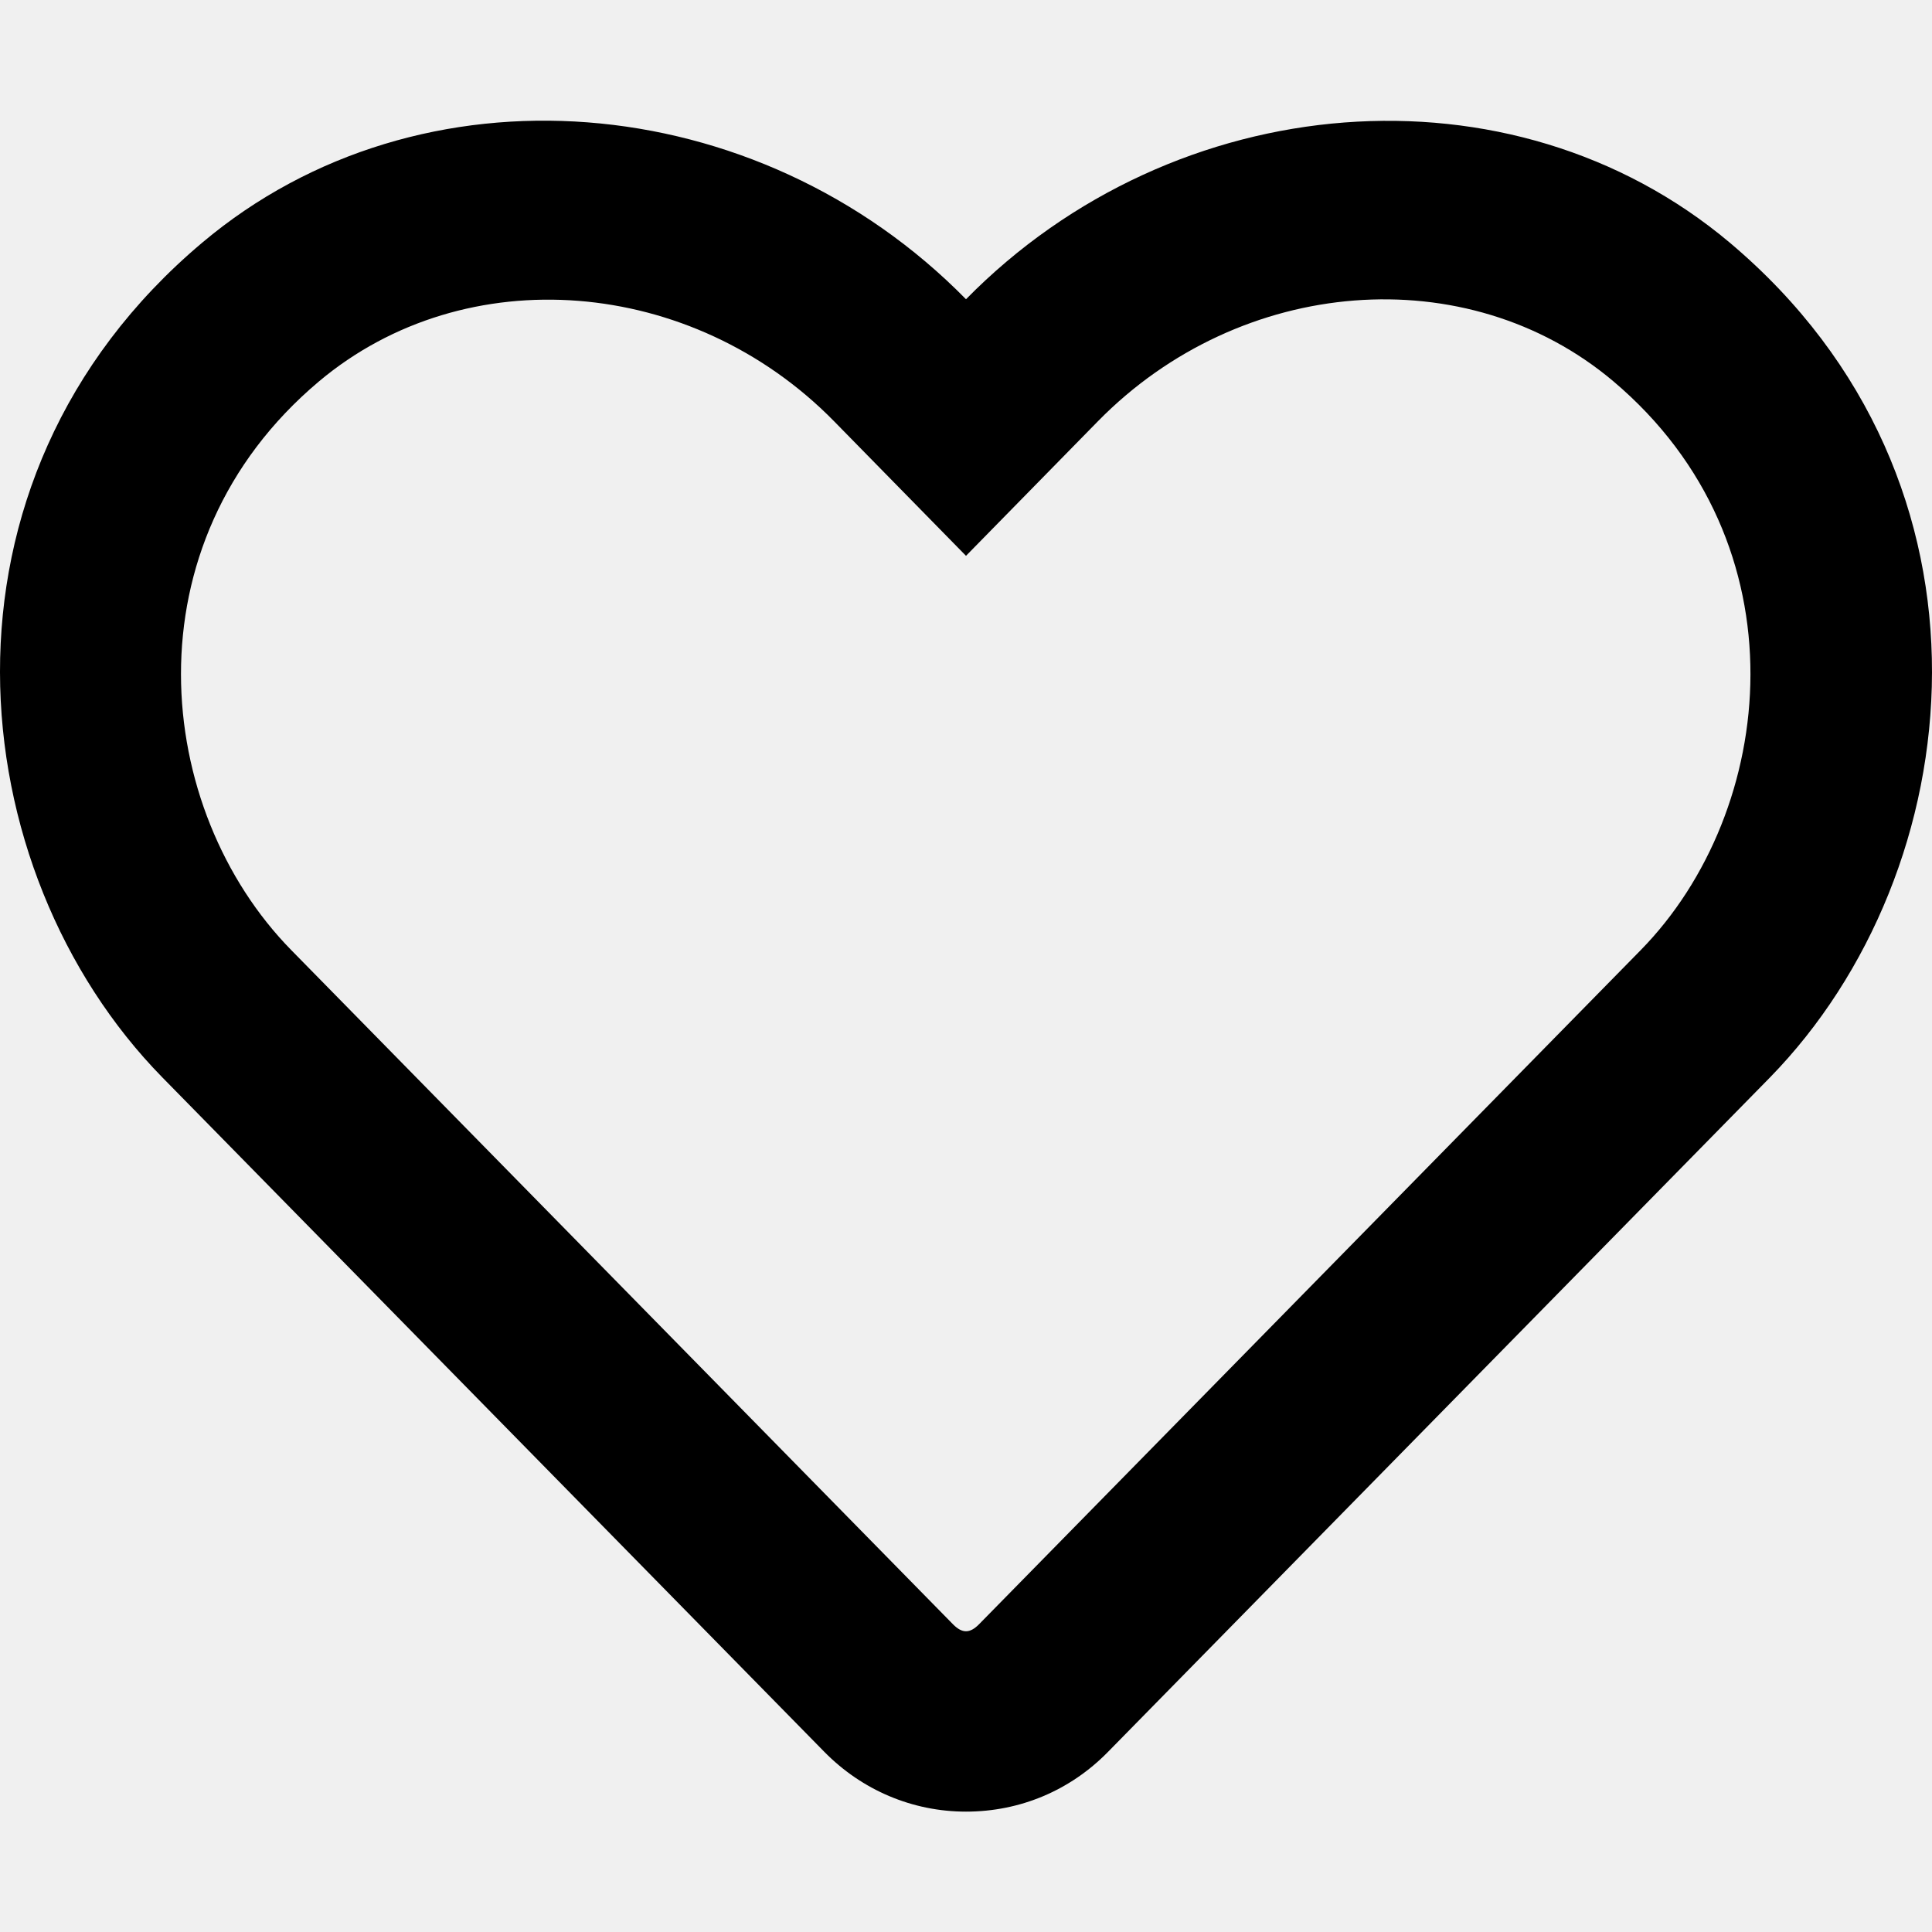
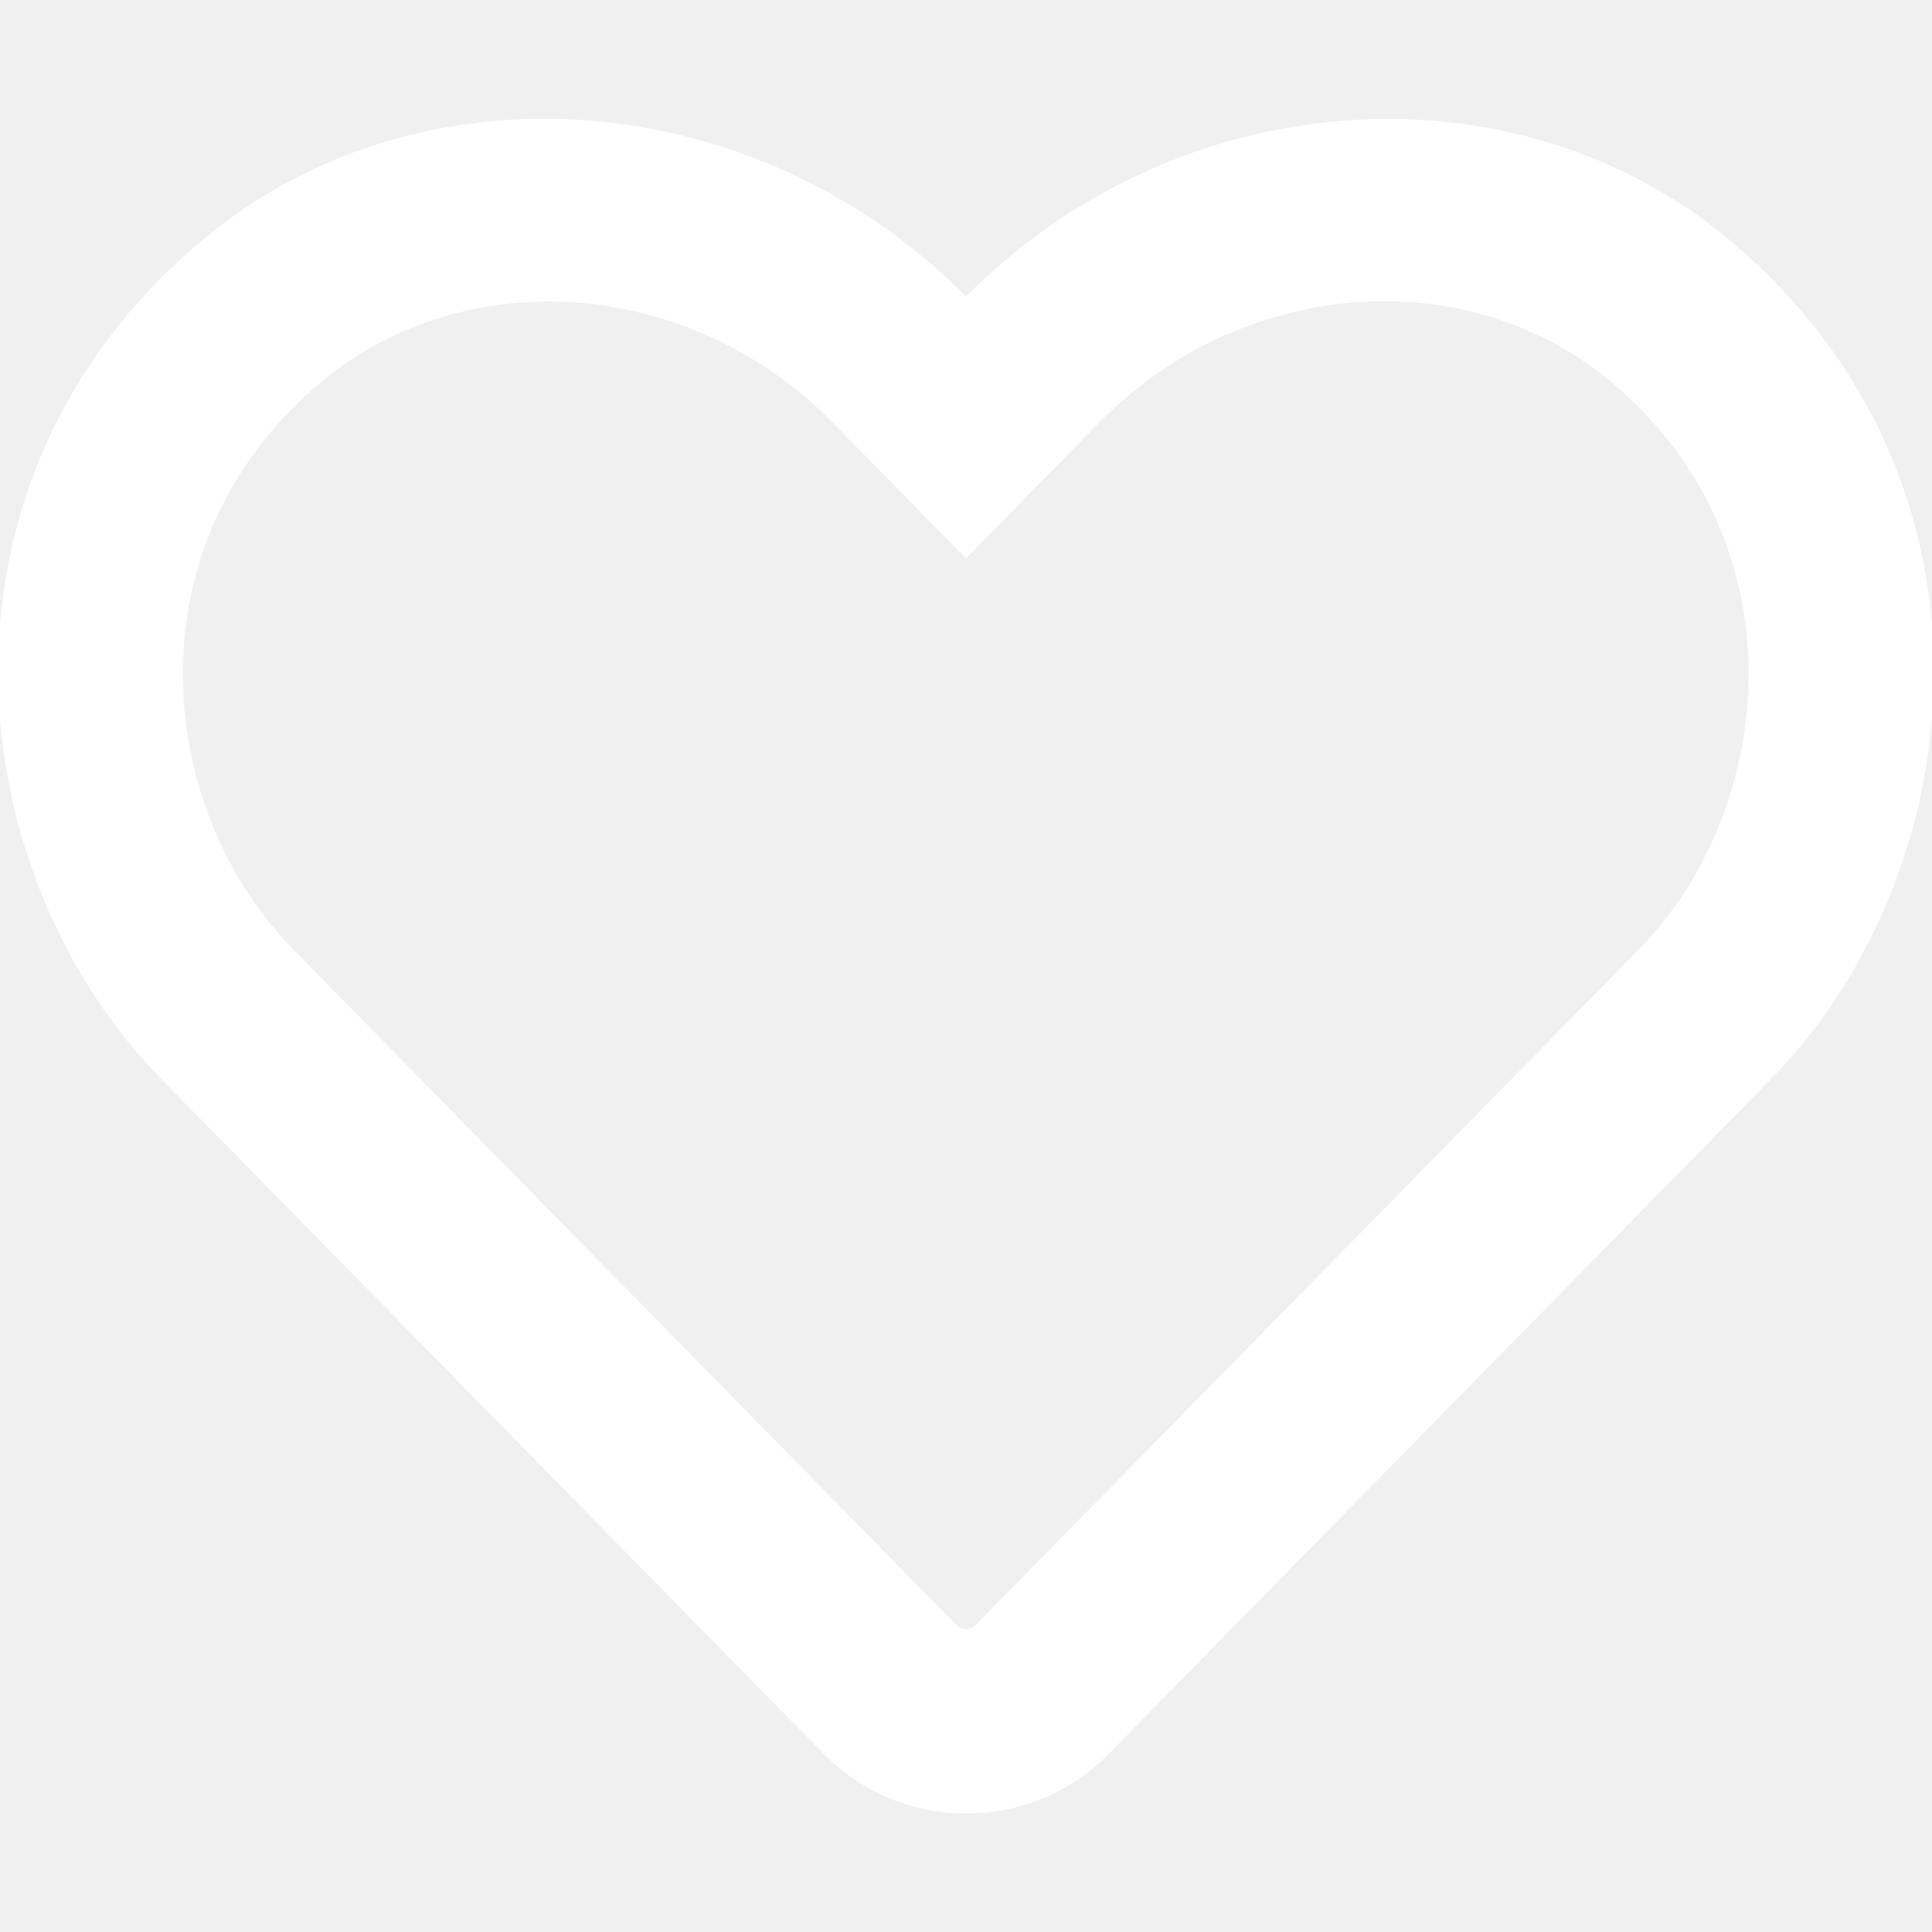
- <svg xmlns="http://www.w3.org/2000/svg" viewBox="0 0 512 512">
-   <path d="M458.4 64.3C400.6 15.7 311.3 23 256 79.3 200.7 23 111.4 15.6 53.6 64.3-21.6 127.6-10.6 230.8 43 285.5l175.4 178.7c10 10.2 23.4 15.9 37.6 15.9 14.3 0 27.6-5.6 37.6-15.8L469 285.6c53.5-54.7 64.7-157.9-10.6-221.3zm-23.6 187.5L259.4 430.5c-2.4 2.4-4.4 2.4-6.8 0L77.2 251.8c-36.5-37.2-43.9-107.6 7.3-150.7 38.9-32.7 98.9-27.8 136.5 10.5l35 35.7 35-35.7c37.8-38.5 97.8-43.2 136.5-10.6 51.1 43.1 43.5 113.9 7.3 150.8z" />
+ <svg xmlns="http://www.w3.org/2000/svg" width="512" height="512" viewbox="0 0 512 512">
+   <path stroke="#ffffff" fill="#ffffff" d="M458.4 64.3C400.6 15.7 311.3 23 256 79.3 200.7 23 111.4 15.6 53.6 64.3-21.6 127.6-10.6 230.8 43 285.5l175.4 178.7c10 10.2 23.4 15.9 37.6 15.9 14.3 0 27.6-5.6 37.6-15.8L469 285.6c53.5-54.7 64.7-157.9-10.6-221.3zm-23.6 187.5L259.4 430.5c-2.4 2.4-4.4 2.4-6.8 0L77.2 251.8c-36.5-37.2-43.9-107.6 7.3-150.7 38.9-32.7 98.9-27.8 136.5 10.5l35 35.7 35-35.7c37.8-38.5 97.8-43.2 136.5-10.6 51.1 43.1 43.5 113.9 7.3 150.8z" />
</svg>
